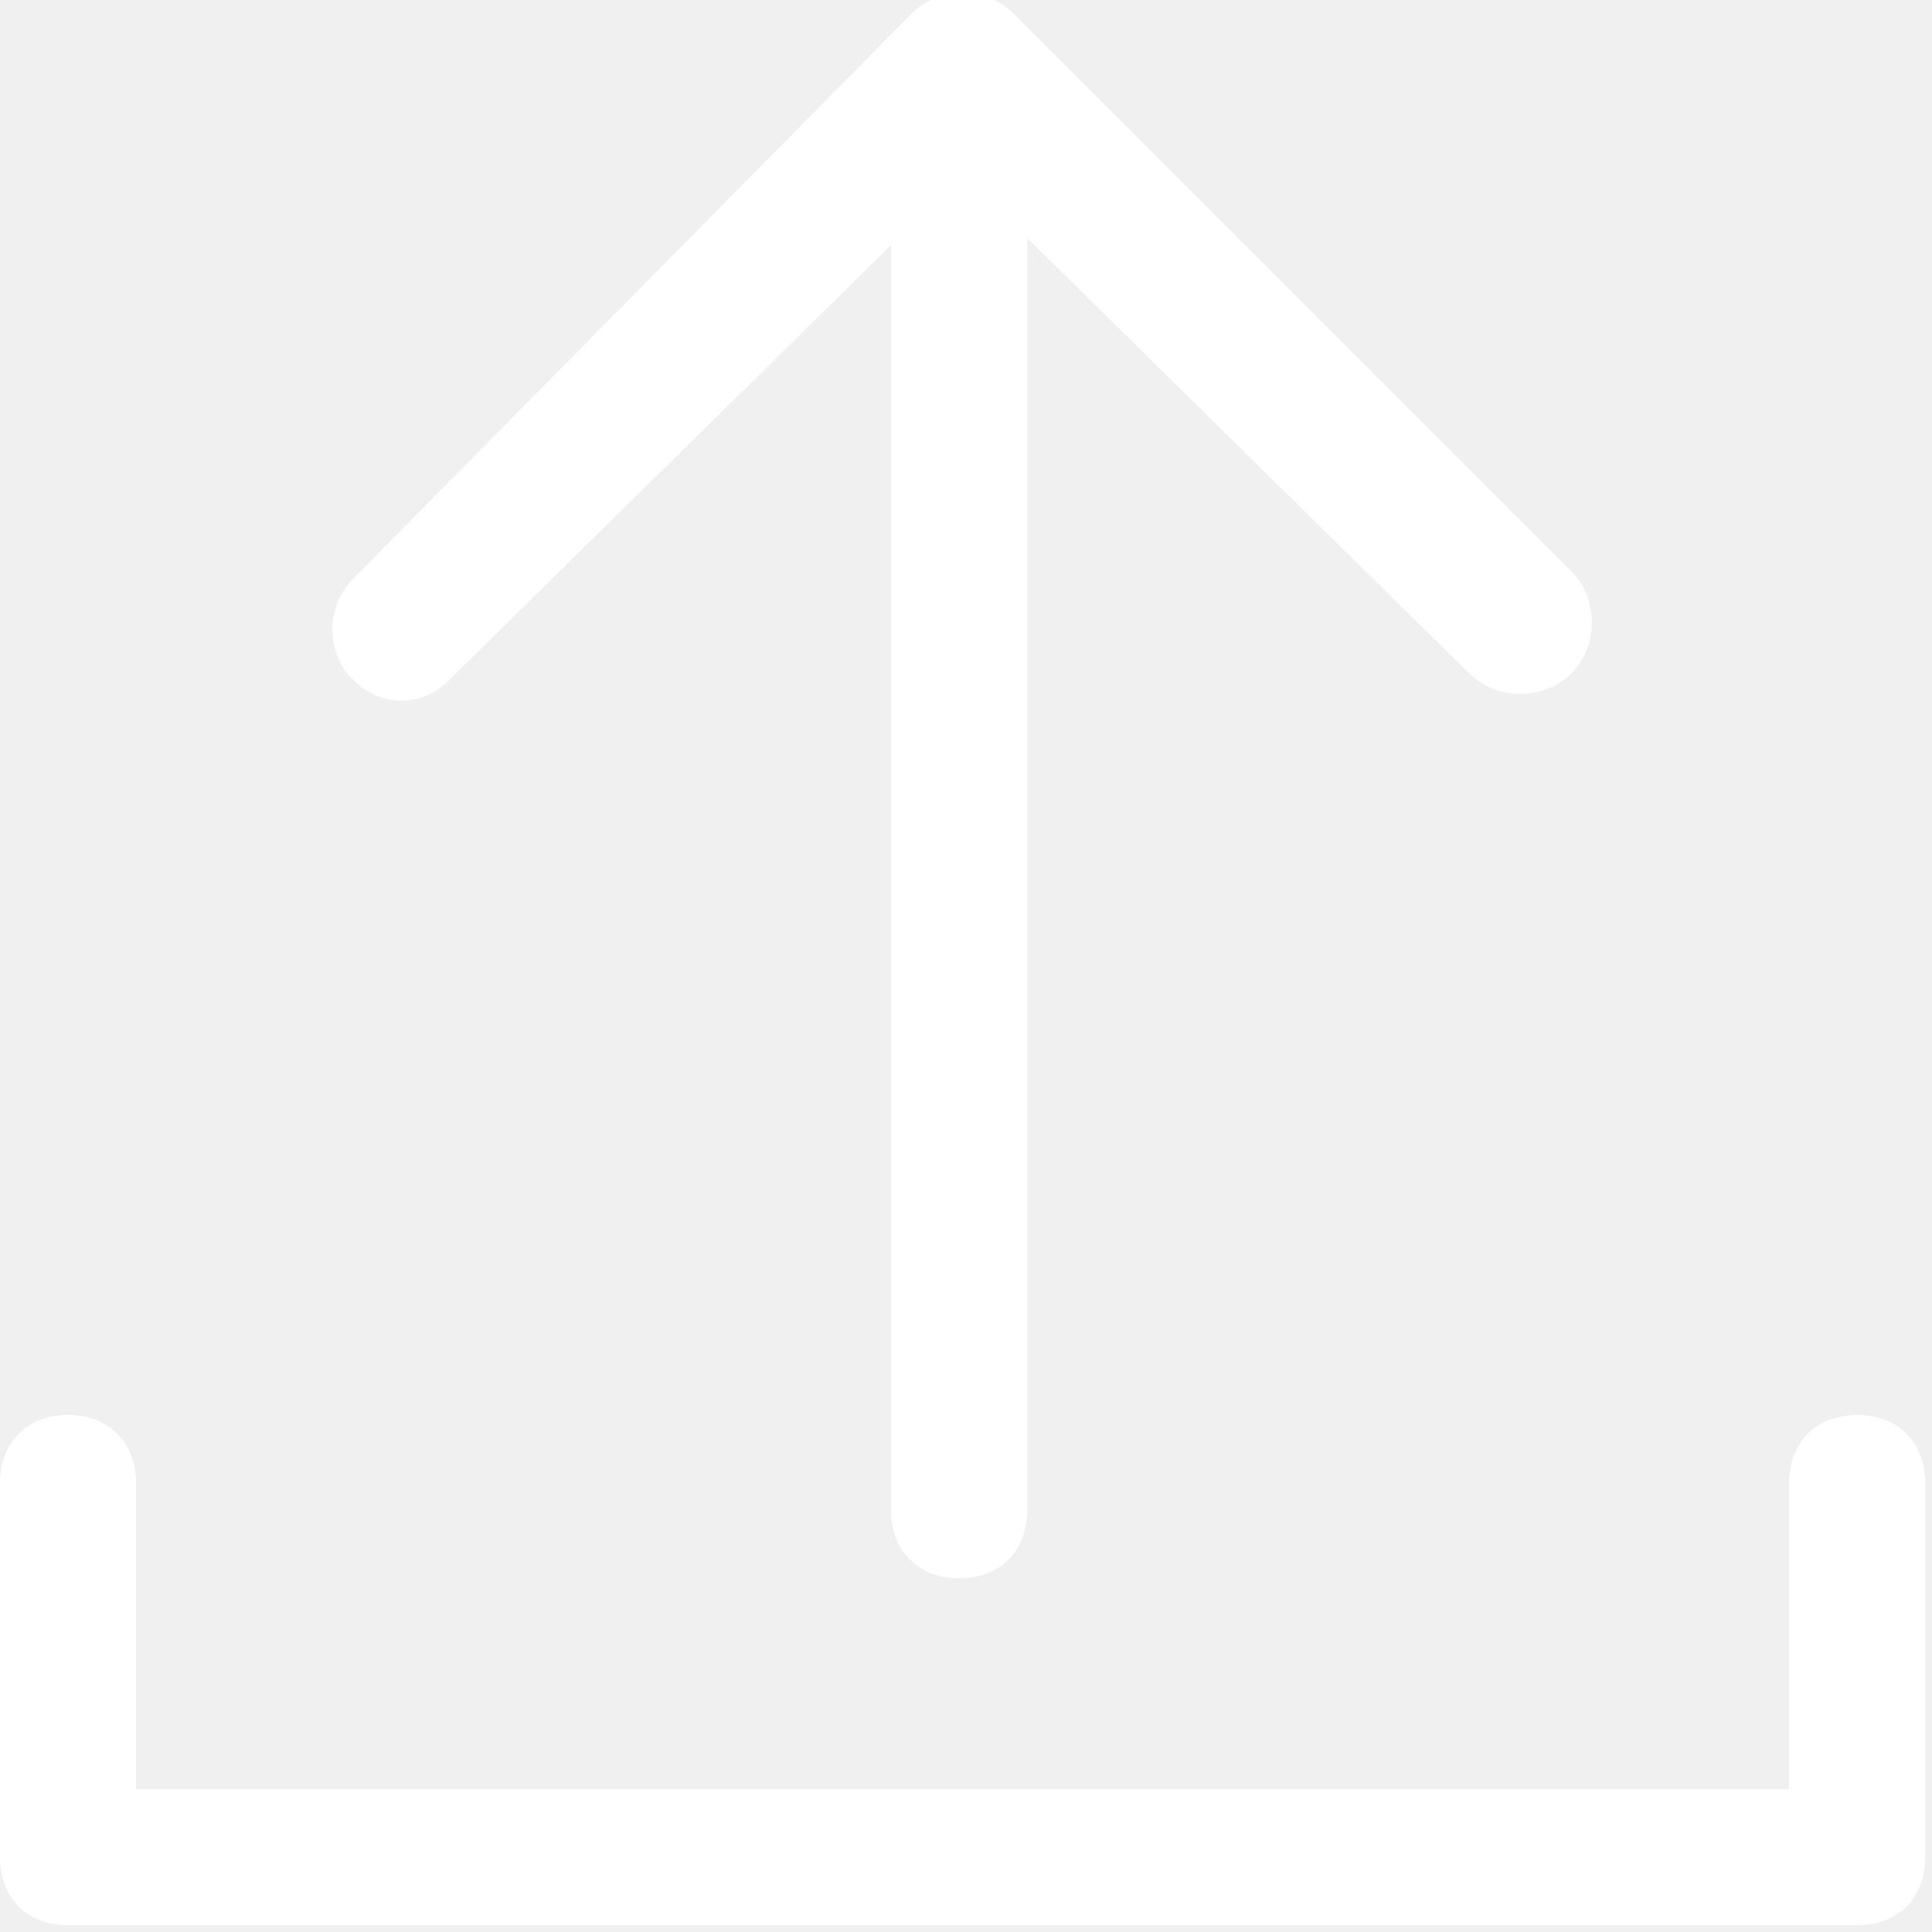
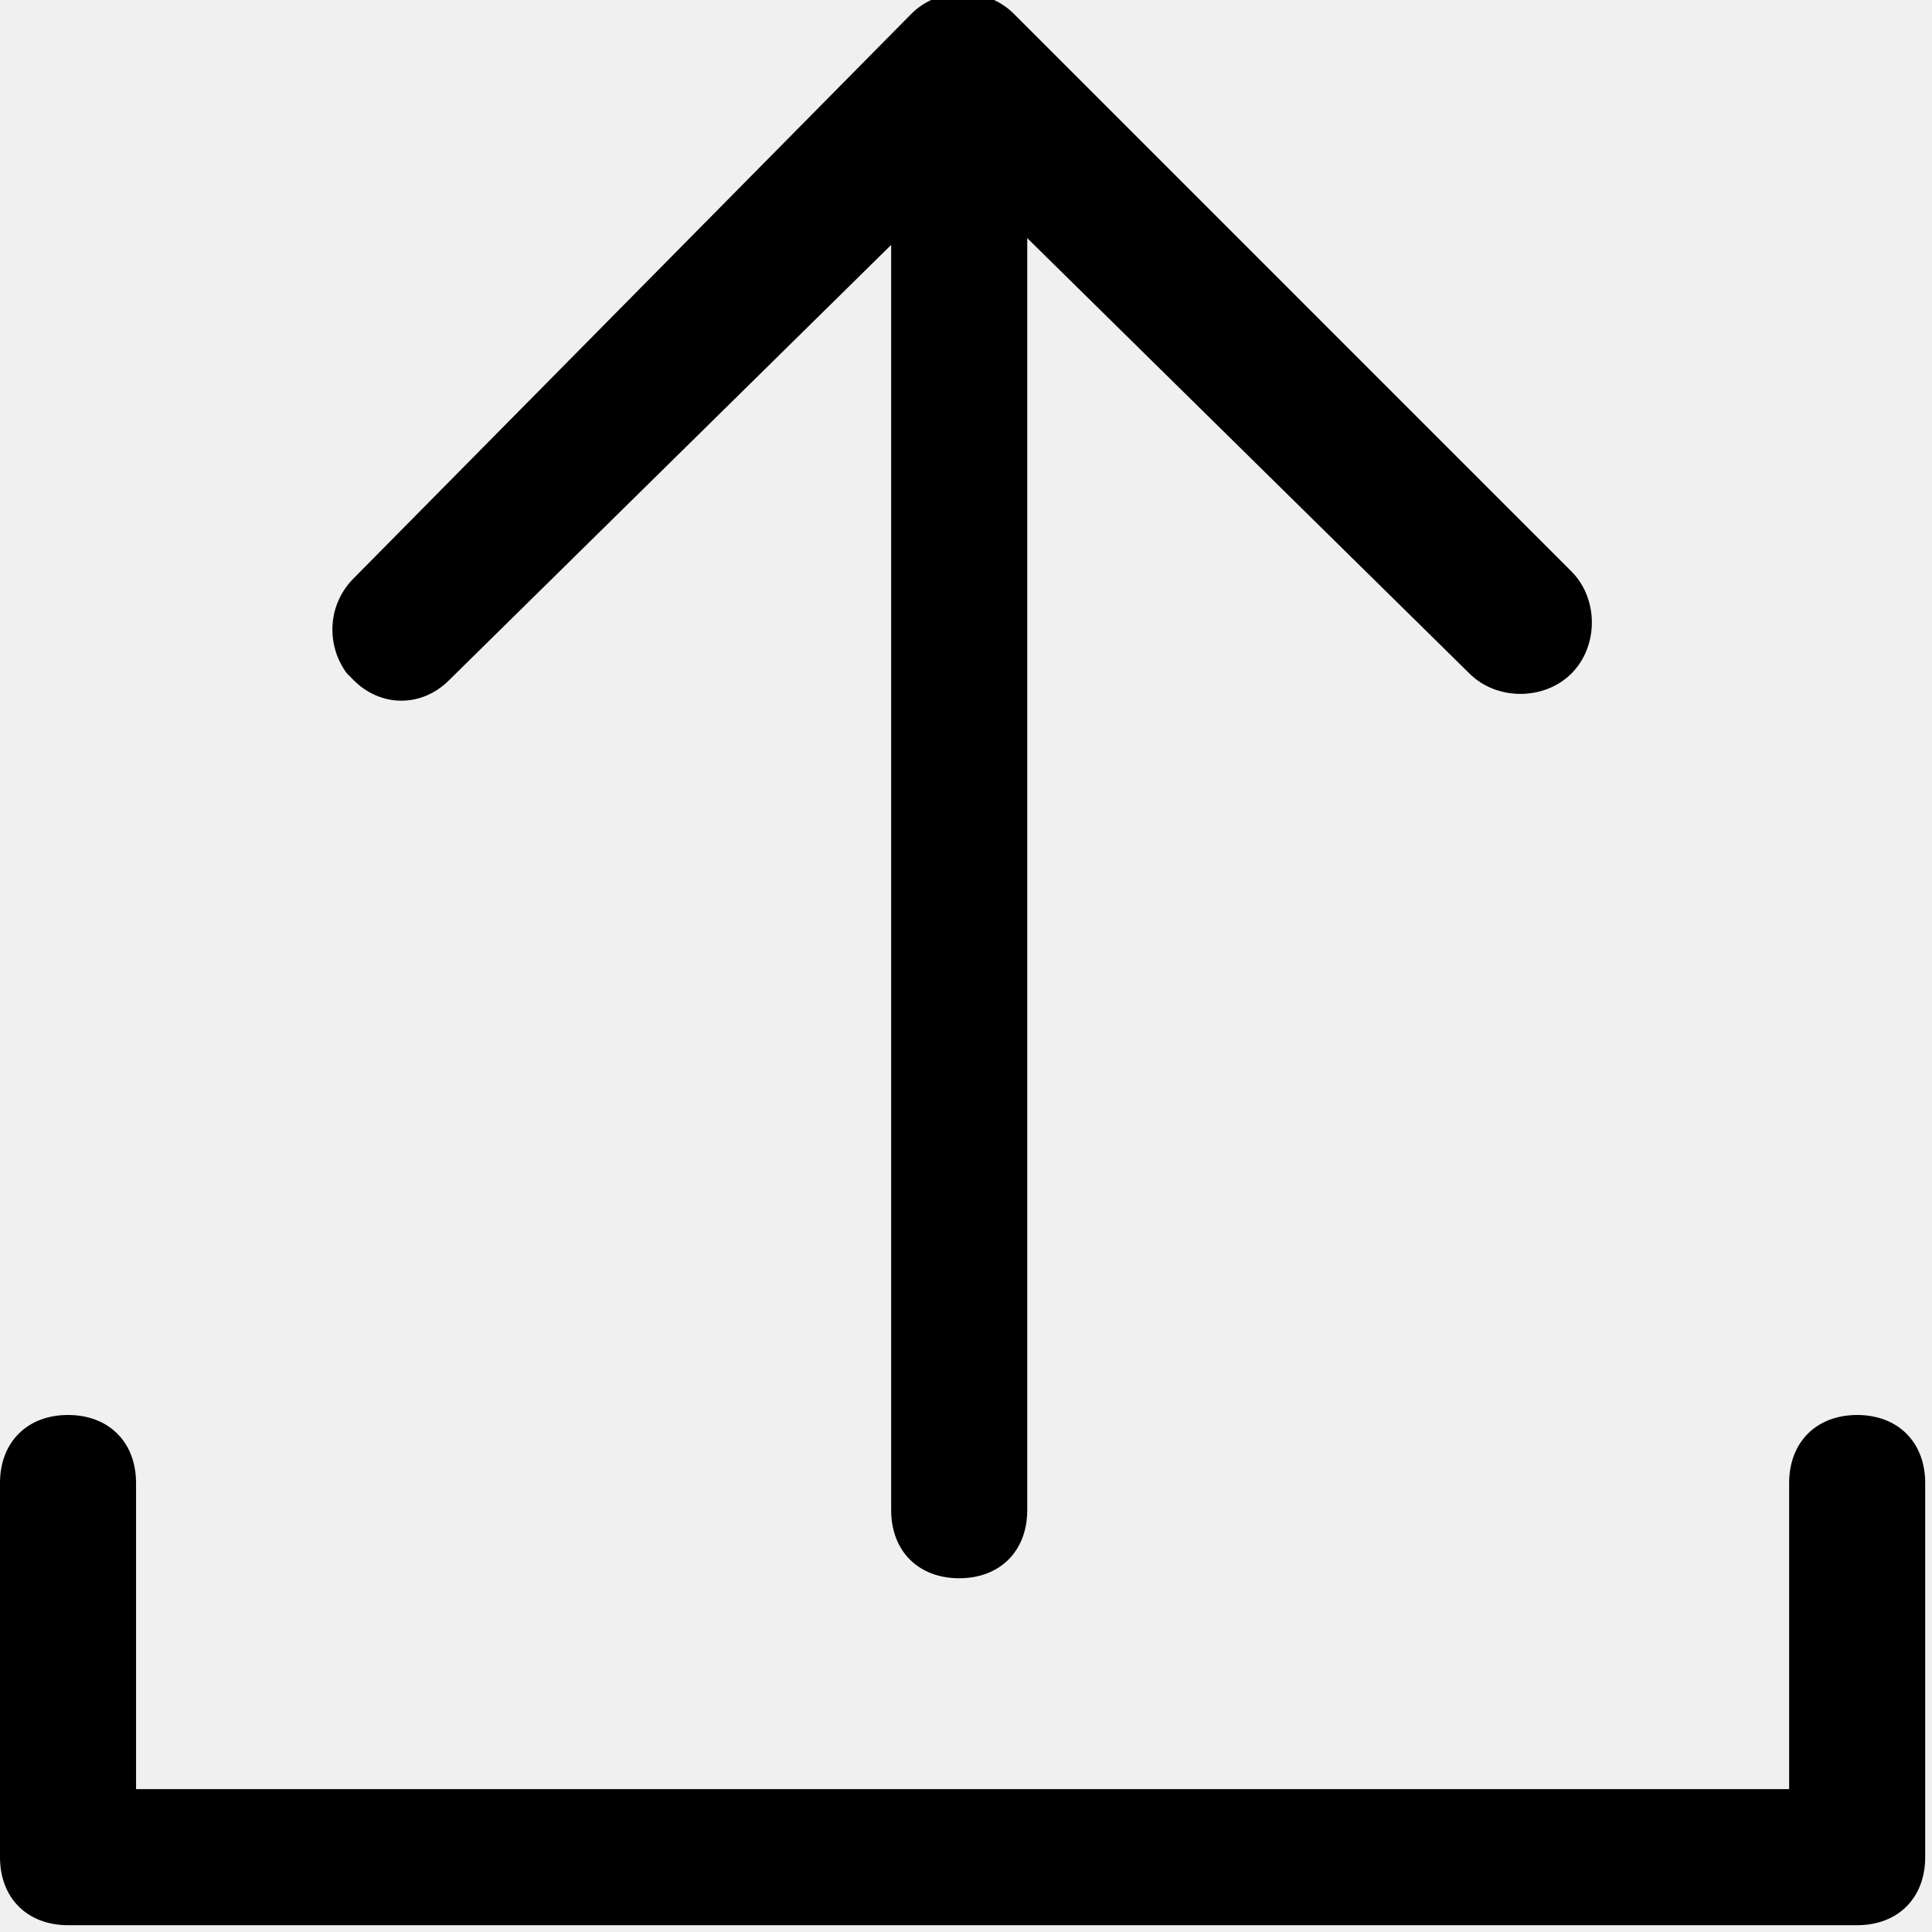
<svg xmlns="http://www.w3.org/2000/svg" version="1.1" id="Upload" x="0px" y="0px" viewBox="0 0 28.4 28.4" style="enable-background:new 0 0 28.4 28.4;" xml:space="preserve">
  <style type="text/css">
- 	.st0{fill:#FFFFFF;}
+ 	.st0{fill:#000000;}
</style>
  <path class="st0" d="M5.2,8.5c-0.4,0.4-0.4,1-0.1,1.4c0,0,0,0,0.1,0.1c0.4,0.4,1,0.4,1.4,0l0,0l6.5-6.4v18.6c0,0.6,0.4,1,1,1  s1-0.4,1-1V3.5l6.5,6.4c0.4,0.4,1.1,0.4,1.5,0s0.4-1.1,0-1.5l-8.2-8.2c-0.4-0.4-1.1-0.4-1.5,0L5.2,8.5z M26.3,21.8c0-0.6,0.4-1,1-1  s1,0.4,1,1v5.5c0,0.6-0.4,1-1,1H1c-0.6,0-1-0.4-1-1v-5.5c0-0.6,0.4-1,1-1s1,0.4,1,1v4.5h24.3V21.8z" />
</svg>
